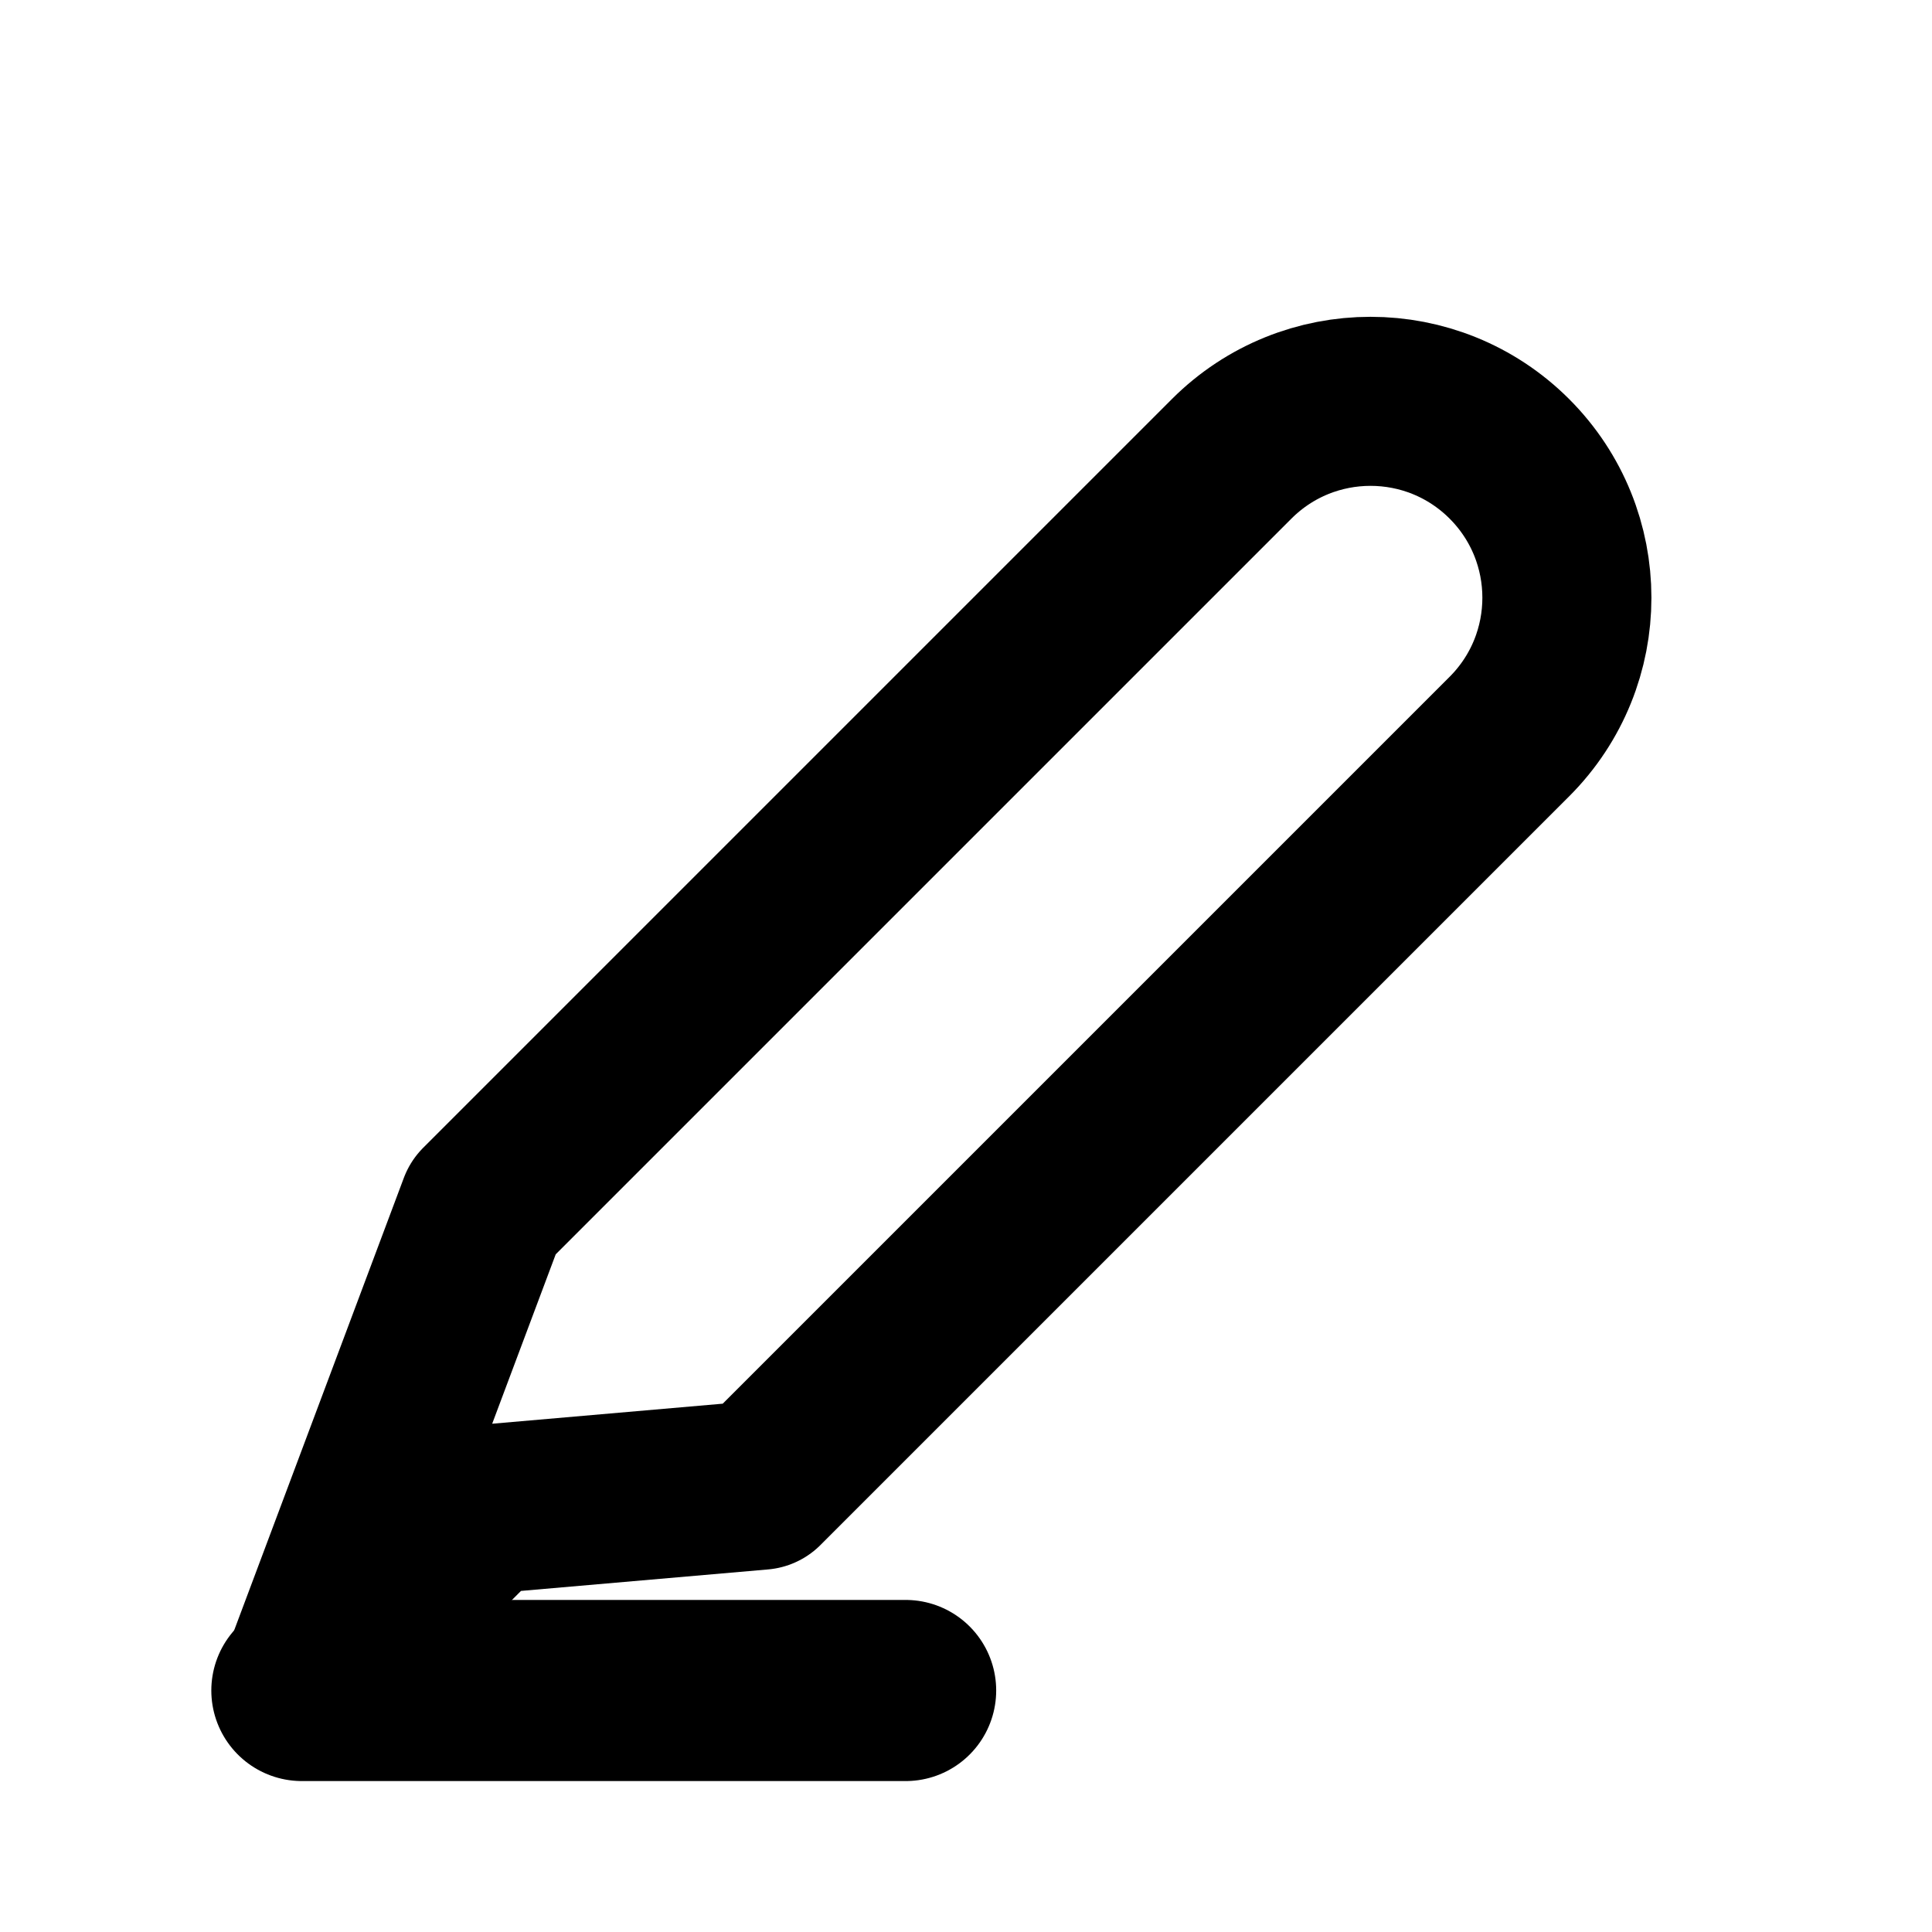
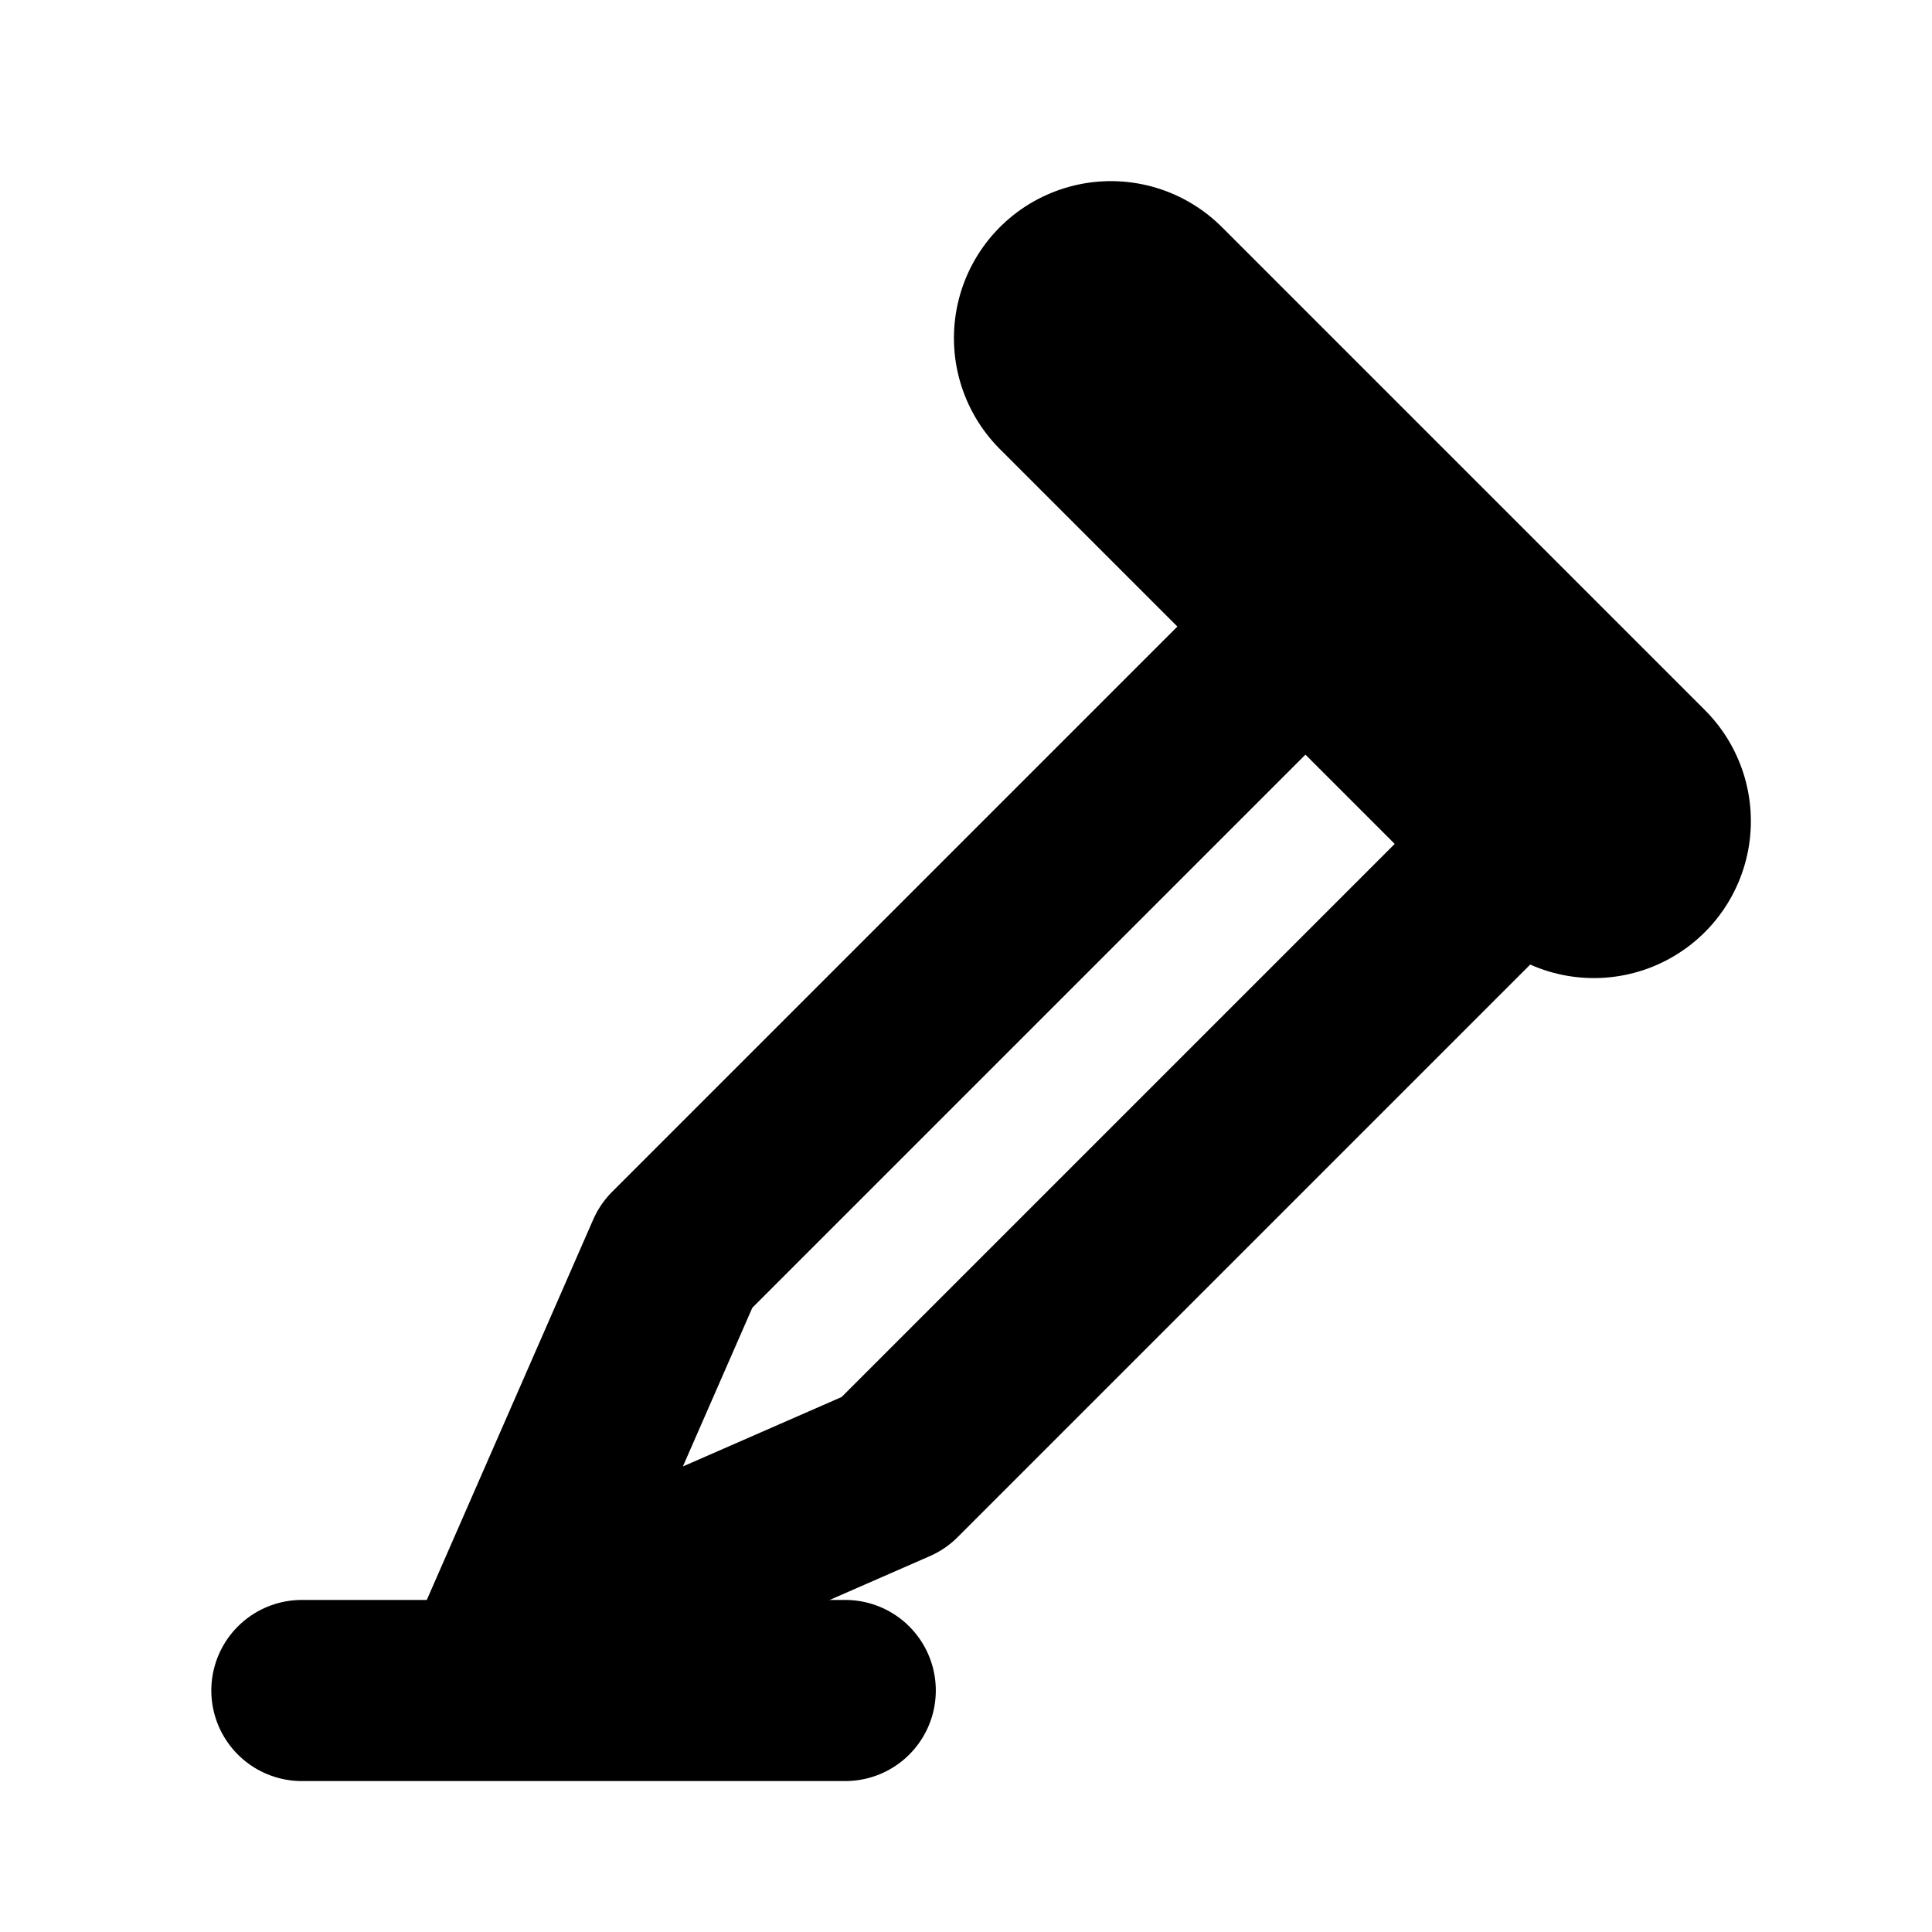
<svg xmlns="http://www.w3.org/2000/svg" width="16" height="16" viewBox="0 0 16 16" fill="none" stroke="currentColor" stroke-width="1.5" stroke-linecap="round" stroke-linejoin="round">
-   <path d="M4 12.5 2.5 14l1.5-4 6.2-6.2a1.6 1.6 0 0 1 2.3 2.3L6.3 12.3z" stroke-width="1.4" />
-   <path d="M2.5 14h5" />
+   <path d="M9.2 2.8 13.2 6.8" stroke-width="2.6" />
+   <path d="M11.2 4.8 5.6 10.4l-1.4 3.2 3.2-1.4 5.6-5.6z" />
+   <path d="M2.5 14h4.5" />
</svg>
